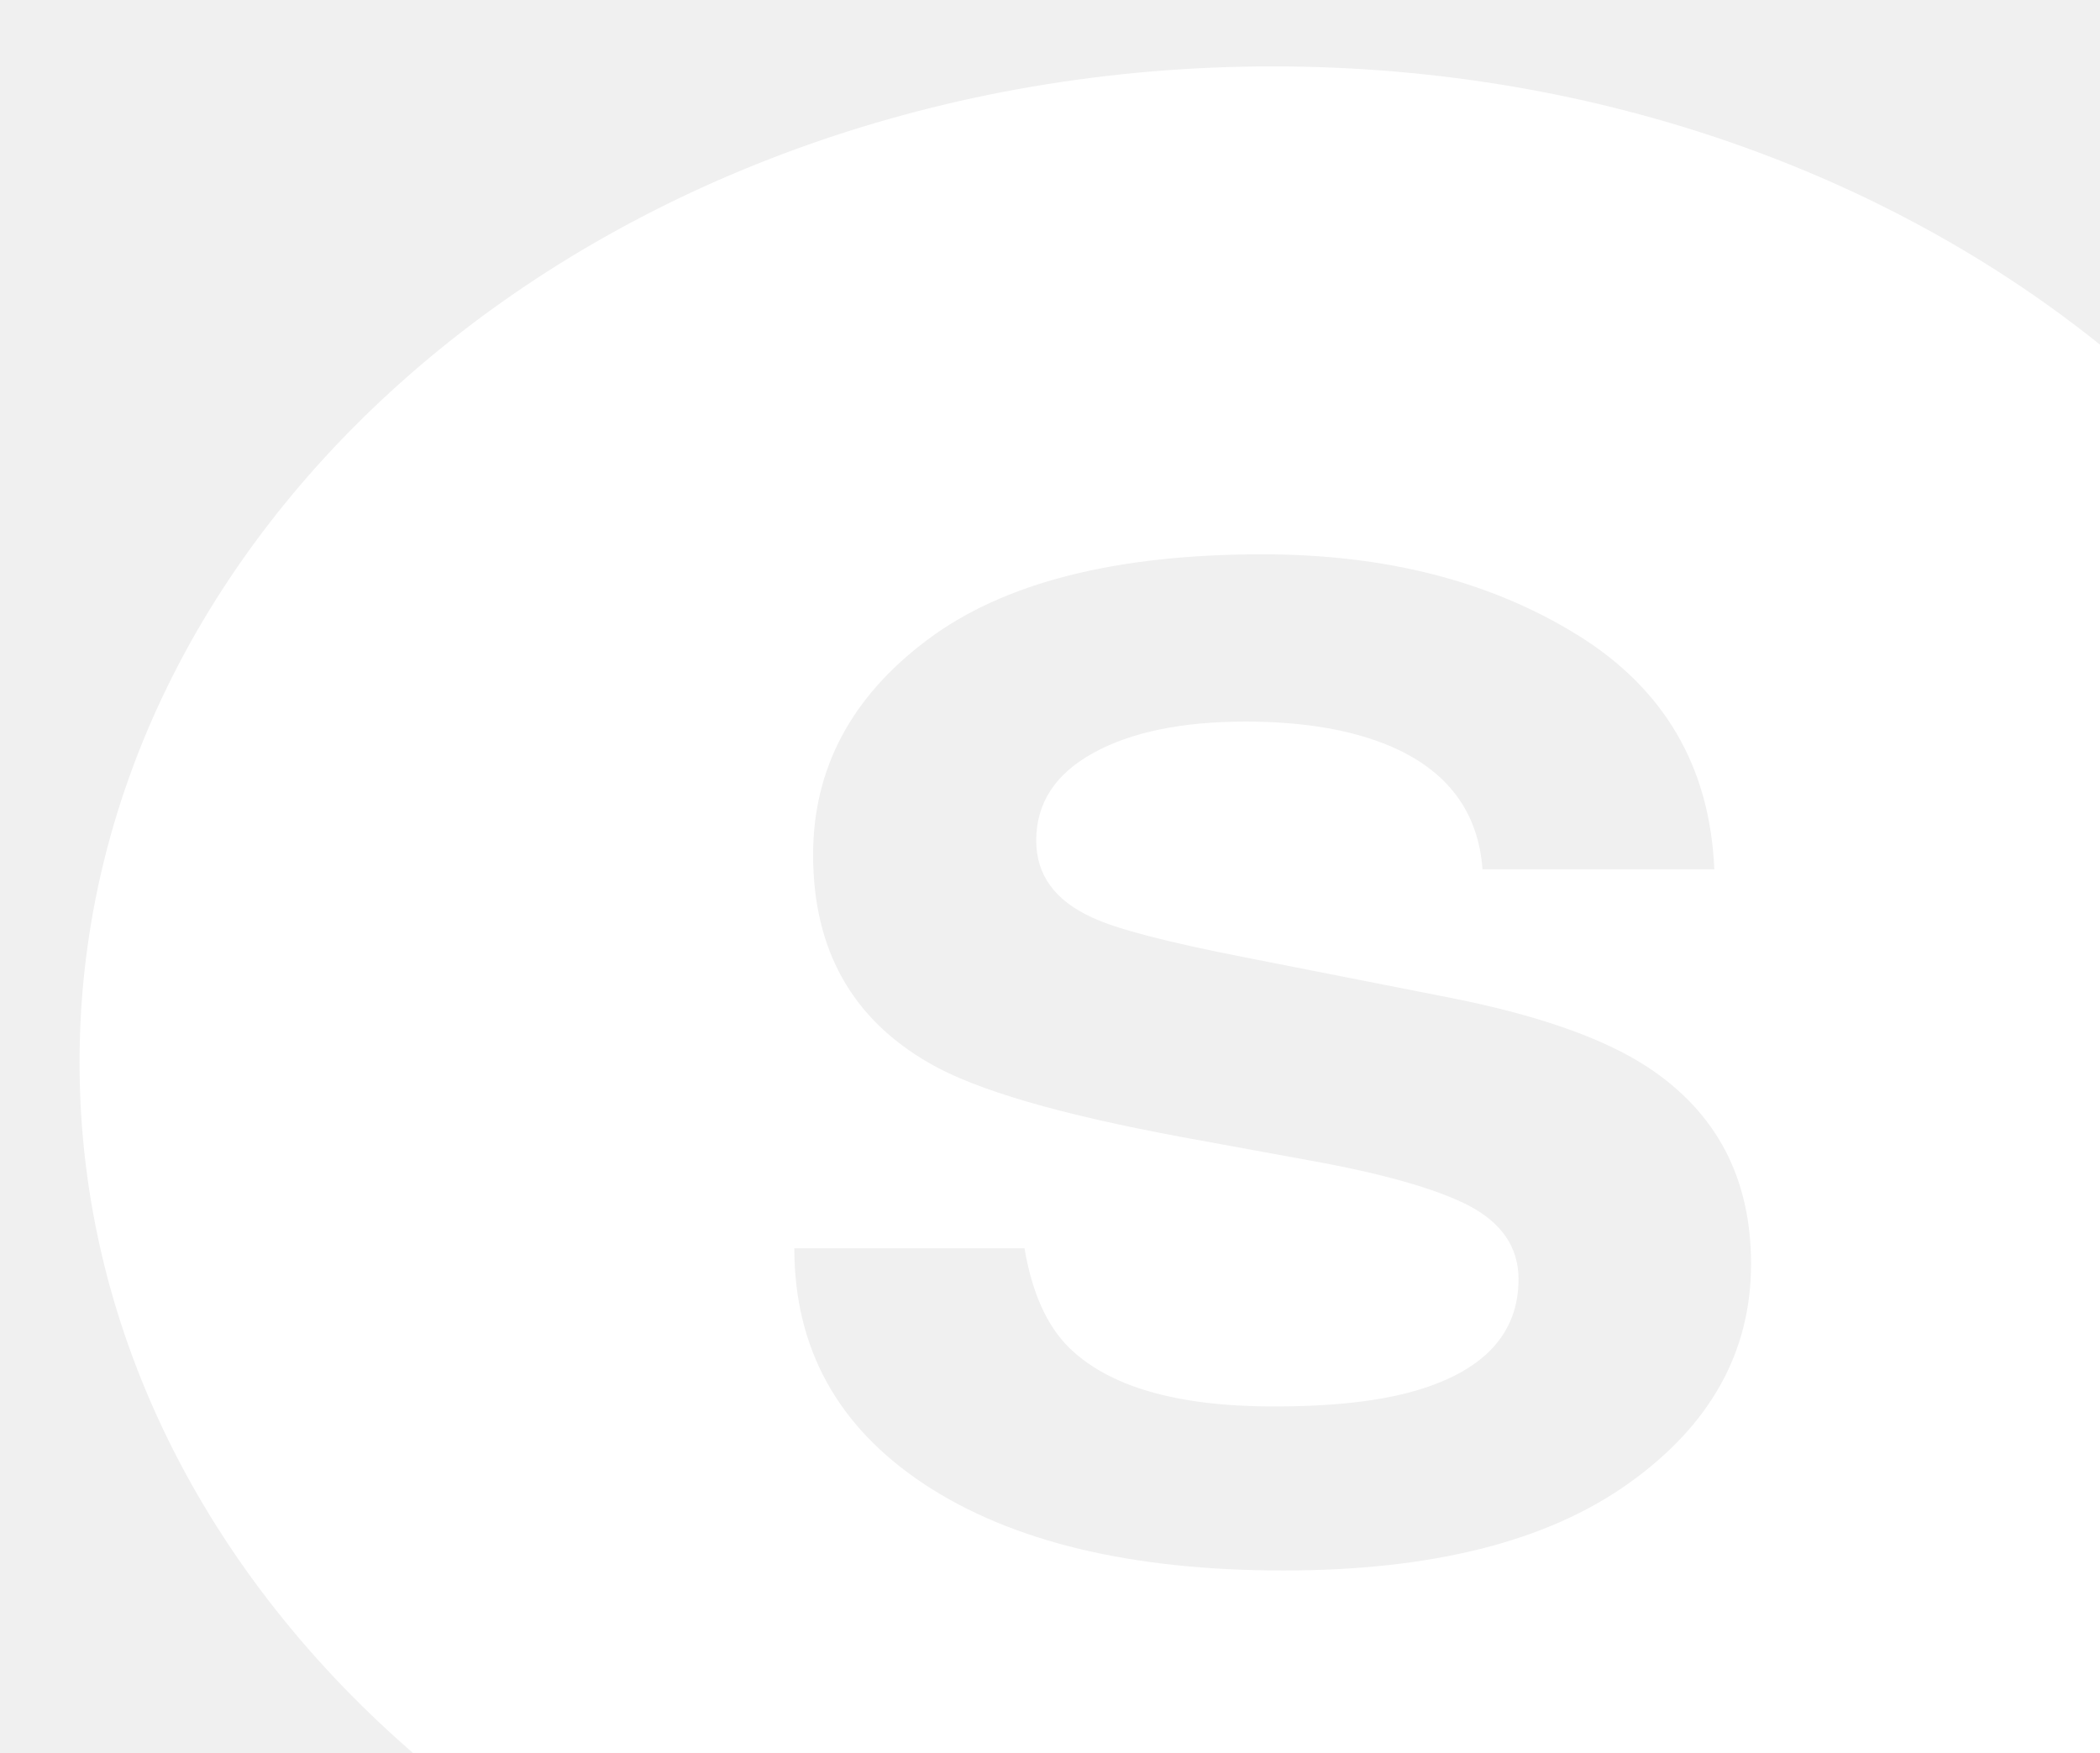
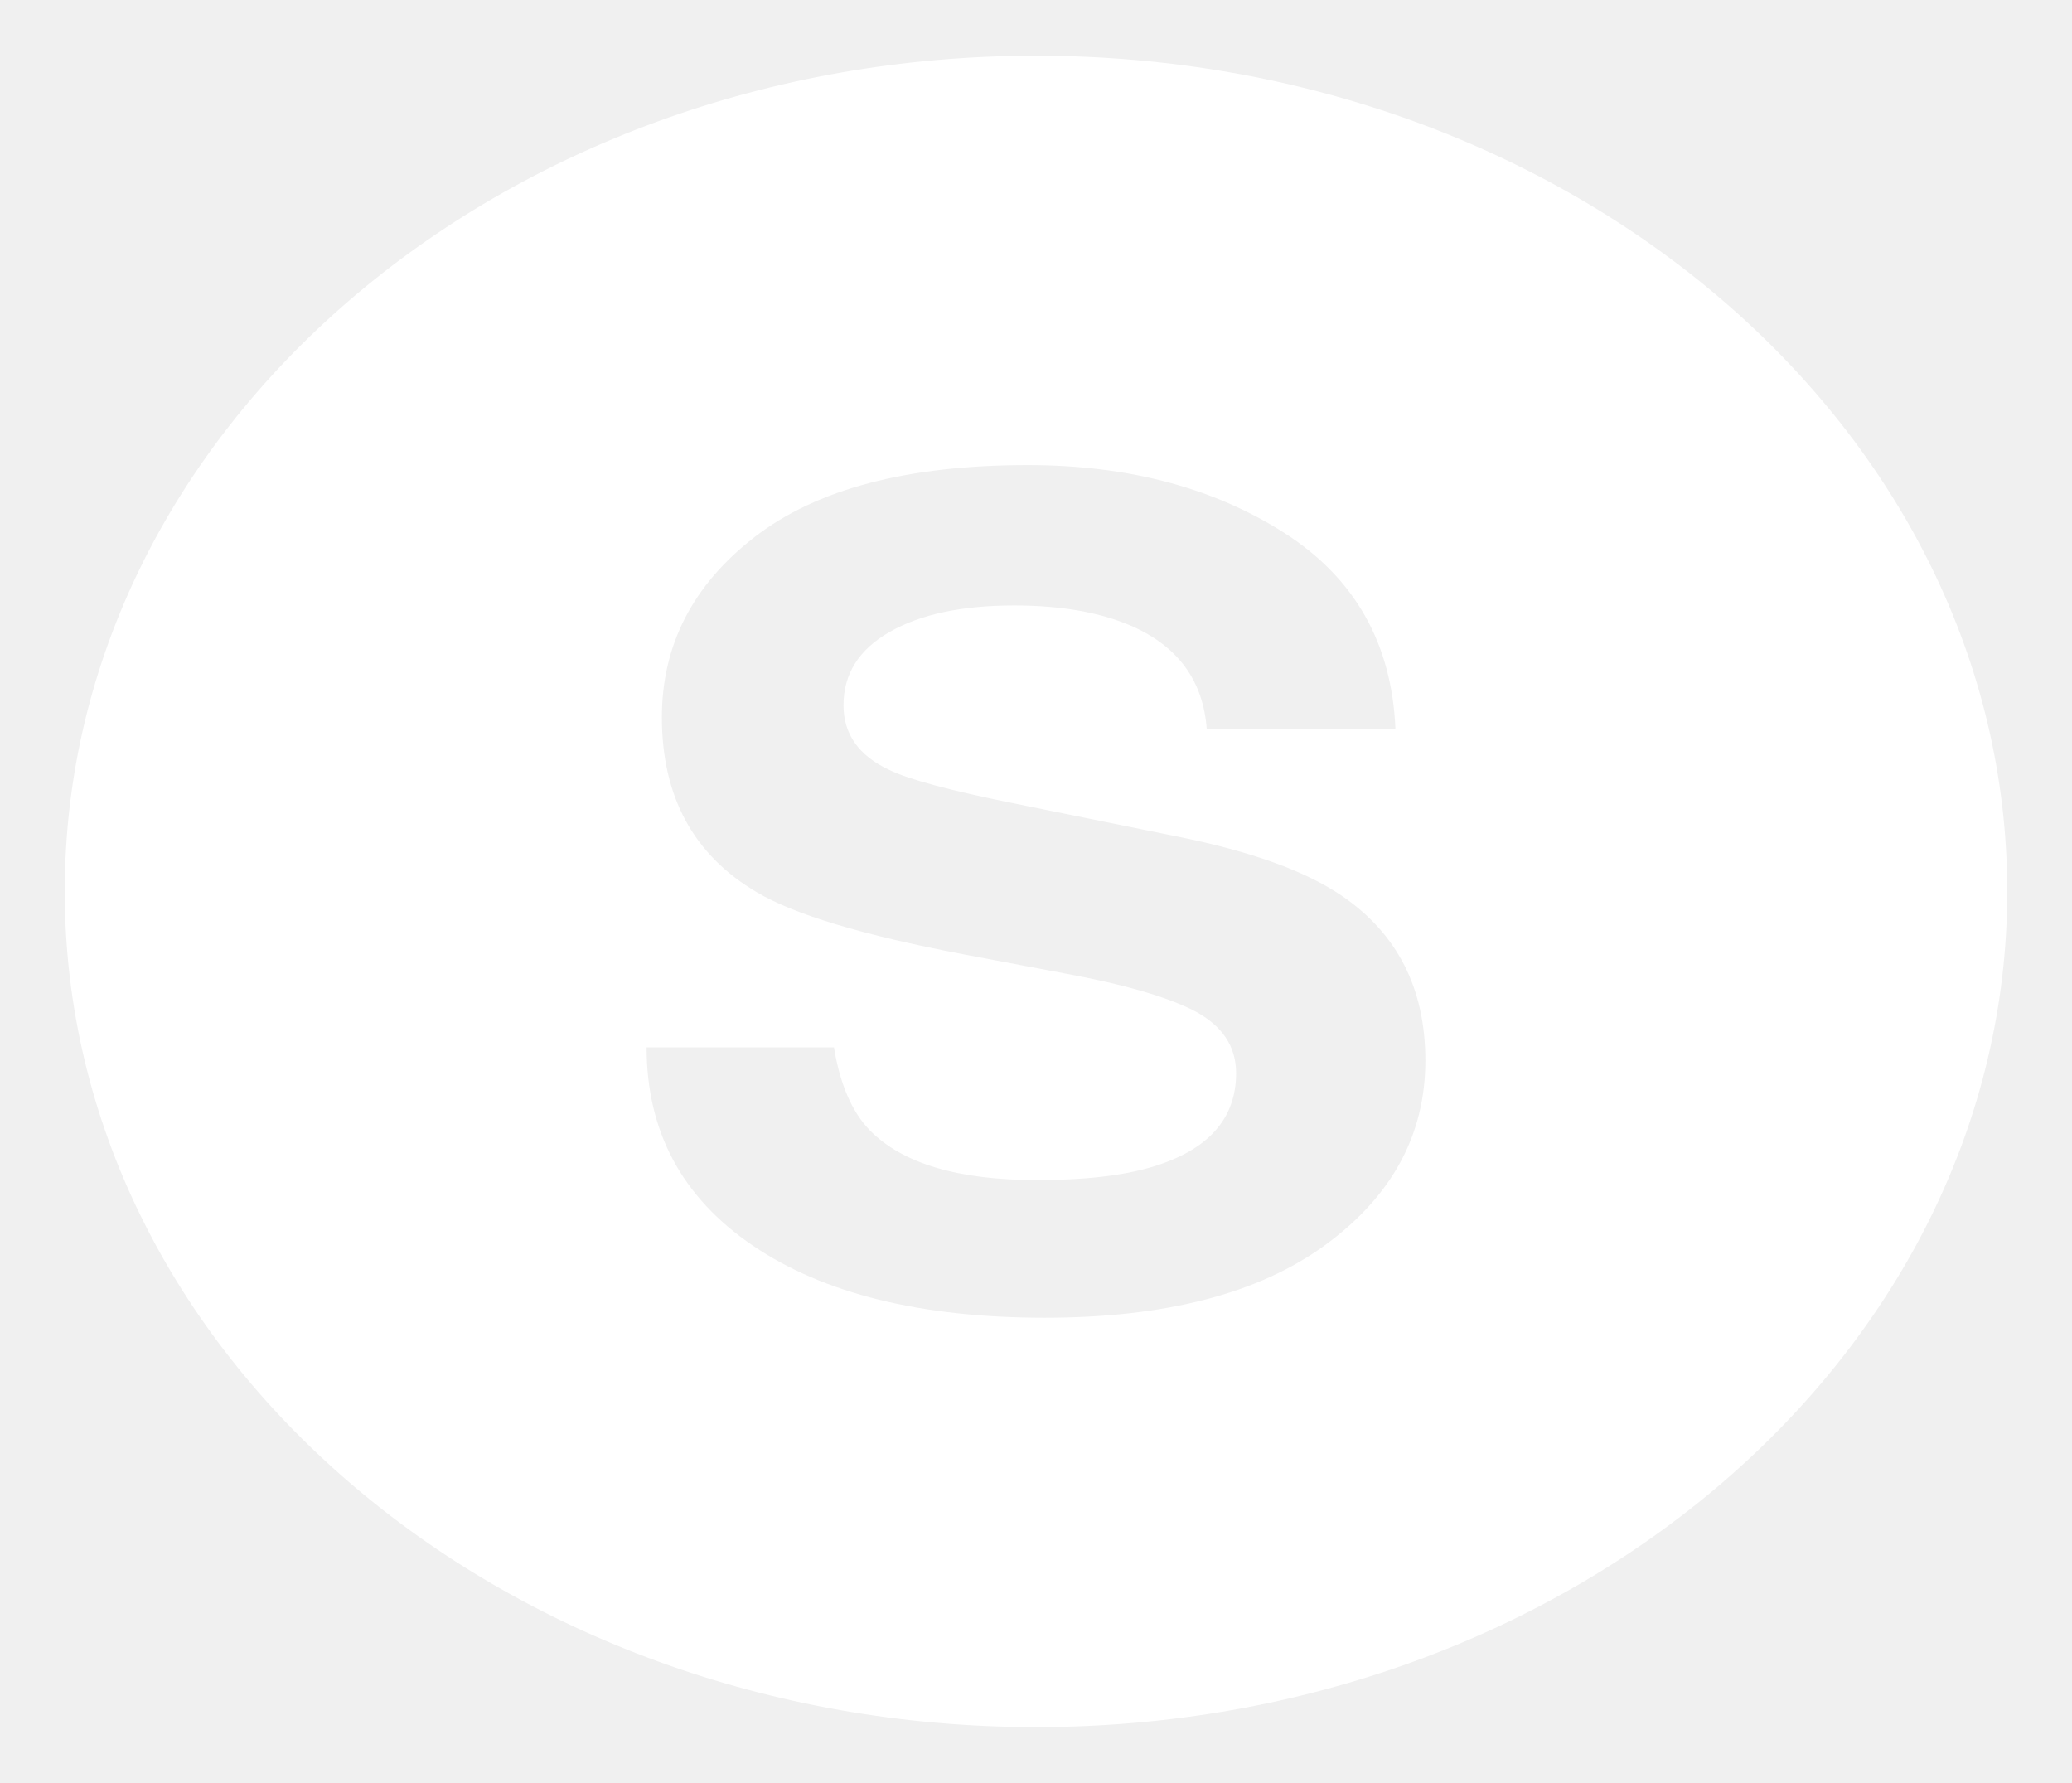
- <svg xmlns="http://www.w3.org/2000/svg" width="115" height="96" viewBox="0 0 115 96" fill="none">
-   <g clip-path="url(#clip0_130_409)">
-     <path d="M69.696 3.636C33.611 3.636 4.356 28.056 4.356 58.181C4.356 88.306 33.611 112.725 69.696 112.725C105.781 112.725 135.036 88.304 135.036 58.181C135.036 28.056 105.781 3.636 69.696 3.636ZM89.195 81.231C84.733 84.417 78.43 86.007 70.282 86.007C61.962 86.007 55.415 84.438 50.649 81.302C45.882 78.162 43.499 73.851 43.499 68.362H56.103C56.512 70.773 57.316 72.573 58.51 73.768C60.701 75.94 64.449 77.024 69.761 77.024C72.943 77.024 75.524 76.74 77.508 76.164C81.276 75.066 83.158 73.028 83.158 70.046C83.158 68.306 82.234 66.957 80.392 66.001C78.545 65.07 75.62 64.246 71.617 63.533L64.776 62.281C58.05 61.037 53.431 59.692 50.917 58.237C46.655 55.803 44.527 51.997 44.527 46.819C44.527 42.094 46.611 38.17 50.776 35.045C54.94 31.918 61.062 30.356 69.136 30.356C75.879 30.356 81.625 31.828 86.39 34.776C91.147 37.723 93.643 42.001 93.878 47.608H81.185C80.952 44.435 79.253 42.181 76.088 40.843C73.978 39.961 71.353 39.517 68.219 39.517C64.73 39.517 61.949 40.09 59.869 41.236C57.789 42.381 56.745 43.979 56.745 46.032C56.745 47.917 57.771 49.325 59.825 50.254C61.141 50.875 63.939 51.603 68.221 52.437L79.312 54.621C84.169 55.574 87.814 56.852 90.241 58.448C94.007 60.93 95.891 64.522 95.891 69.221C95.891 74.04 93.662 78.046 89.195 81.231Z" fill="white" />
-   </g>
-   <defs>
-     <clipPath id="clip0_130_409">
-       <rect width="115" height="96" fill="white" />
-     </clipPath>
-   </defs>
+ <svg xmlns="http://www.w3.org/2000/svg" width="136" height="117" viewBox="0 0 136 117" fill="none">
+   <path d="M68 3.656C32.793 3.656 4.25 28.21 4.25 58.5C4.25 88.79 32.793 113.344 68 113.344C103.207 113.344 131.75 88.788 131.75 58.5C131.75 28.21 103.207 3.656 68 3.656ZM87.025 81.677C82.671 84.88 76.521 86.48 68.572 86.48C60.454 86.48 54.066 84.902 49.417 81.748C44.765 78.591 42.441 74.257 42.441 68.737H54.738C55.137 71.162 55.922 72.971 57.086 74.172C59.224 76.357 62.881 77.447 68.064 77.447C71.168 77.447 73.686 77.162 75.622 76.582C79.299 75.478 81.135 73.428 81.135 70.43C81.135 68.681 80.234 67.324 78.436 66.363C76.634 65.427 73.78 64.599 69.874 63.882L63.2 62.622C56.638 61.372 52.13 60.019 49.678 58.557C45.52 56.109 43.444 52.282 43.444 47.076C43.444 42.325 45.477 38.38 49.54 35.237C53.603 32.093 59.577 30.522 67.454 30.522C74.033 30.522 79.639 32.003 84.288 34.967C88.929 37.93 91.364 42.231 91.594 47.87H79.209C78.982 44.679 77.325 42.413 74.237 41.067C72.178 40.18 69.617 39.734 66.559 39.734C63.155 39.734 60.441 40.31 58.412 41.462C56.383 42.614 55.365 44.221 55.365 46.285C55.365 48.18 56.366 49.595 58.37 50.529C59.653 51.155 62.384 51.886 66.561 52.725L77.382 54.92C82.121 55.879 85.678 57.164 88.045 58.769C91.719 61.264 93.557 64.876 93.557 69.6C93.557 74.447 91.383 78.474 87.025 81.677Z" fill="white" />
</svg>
